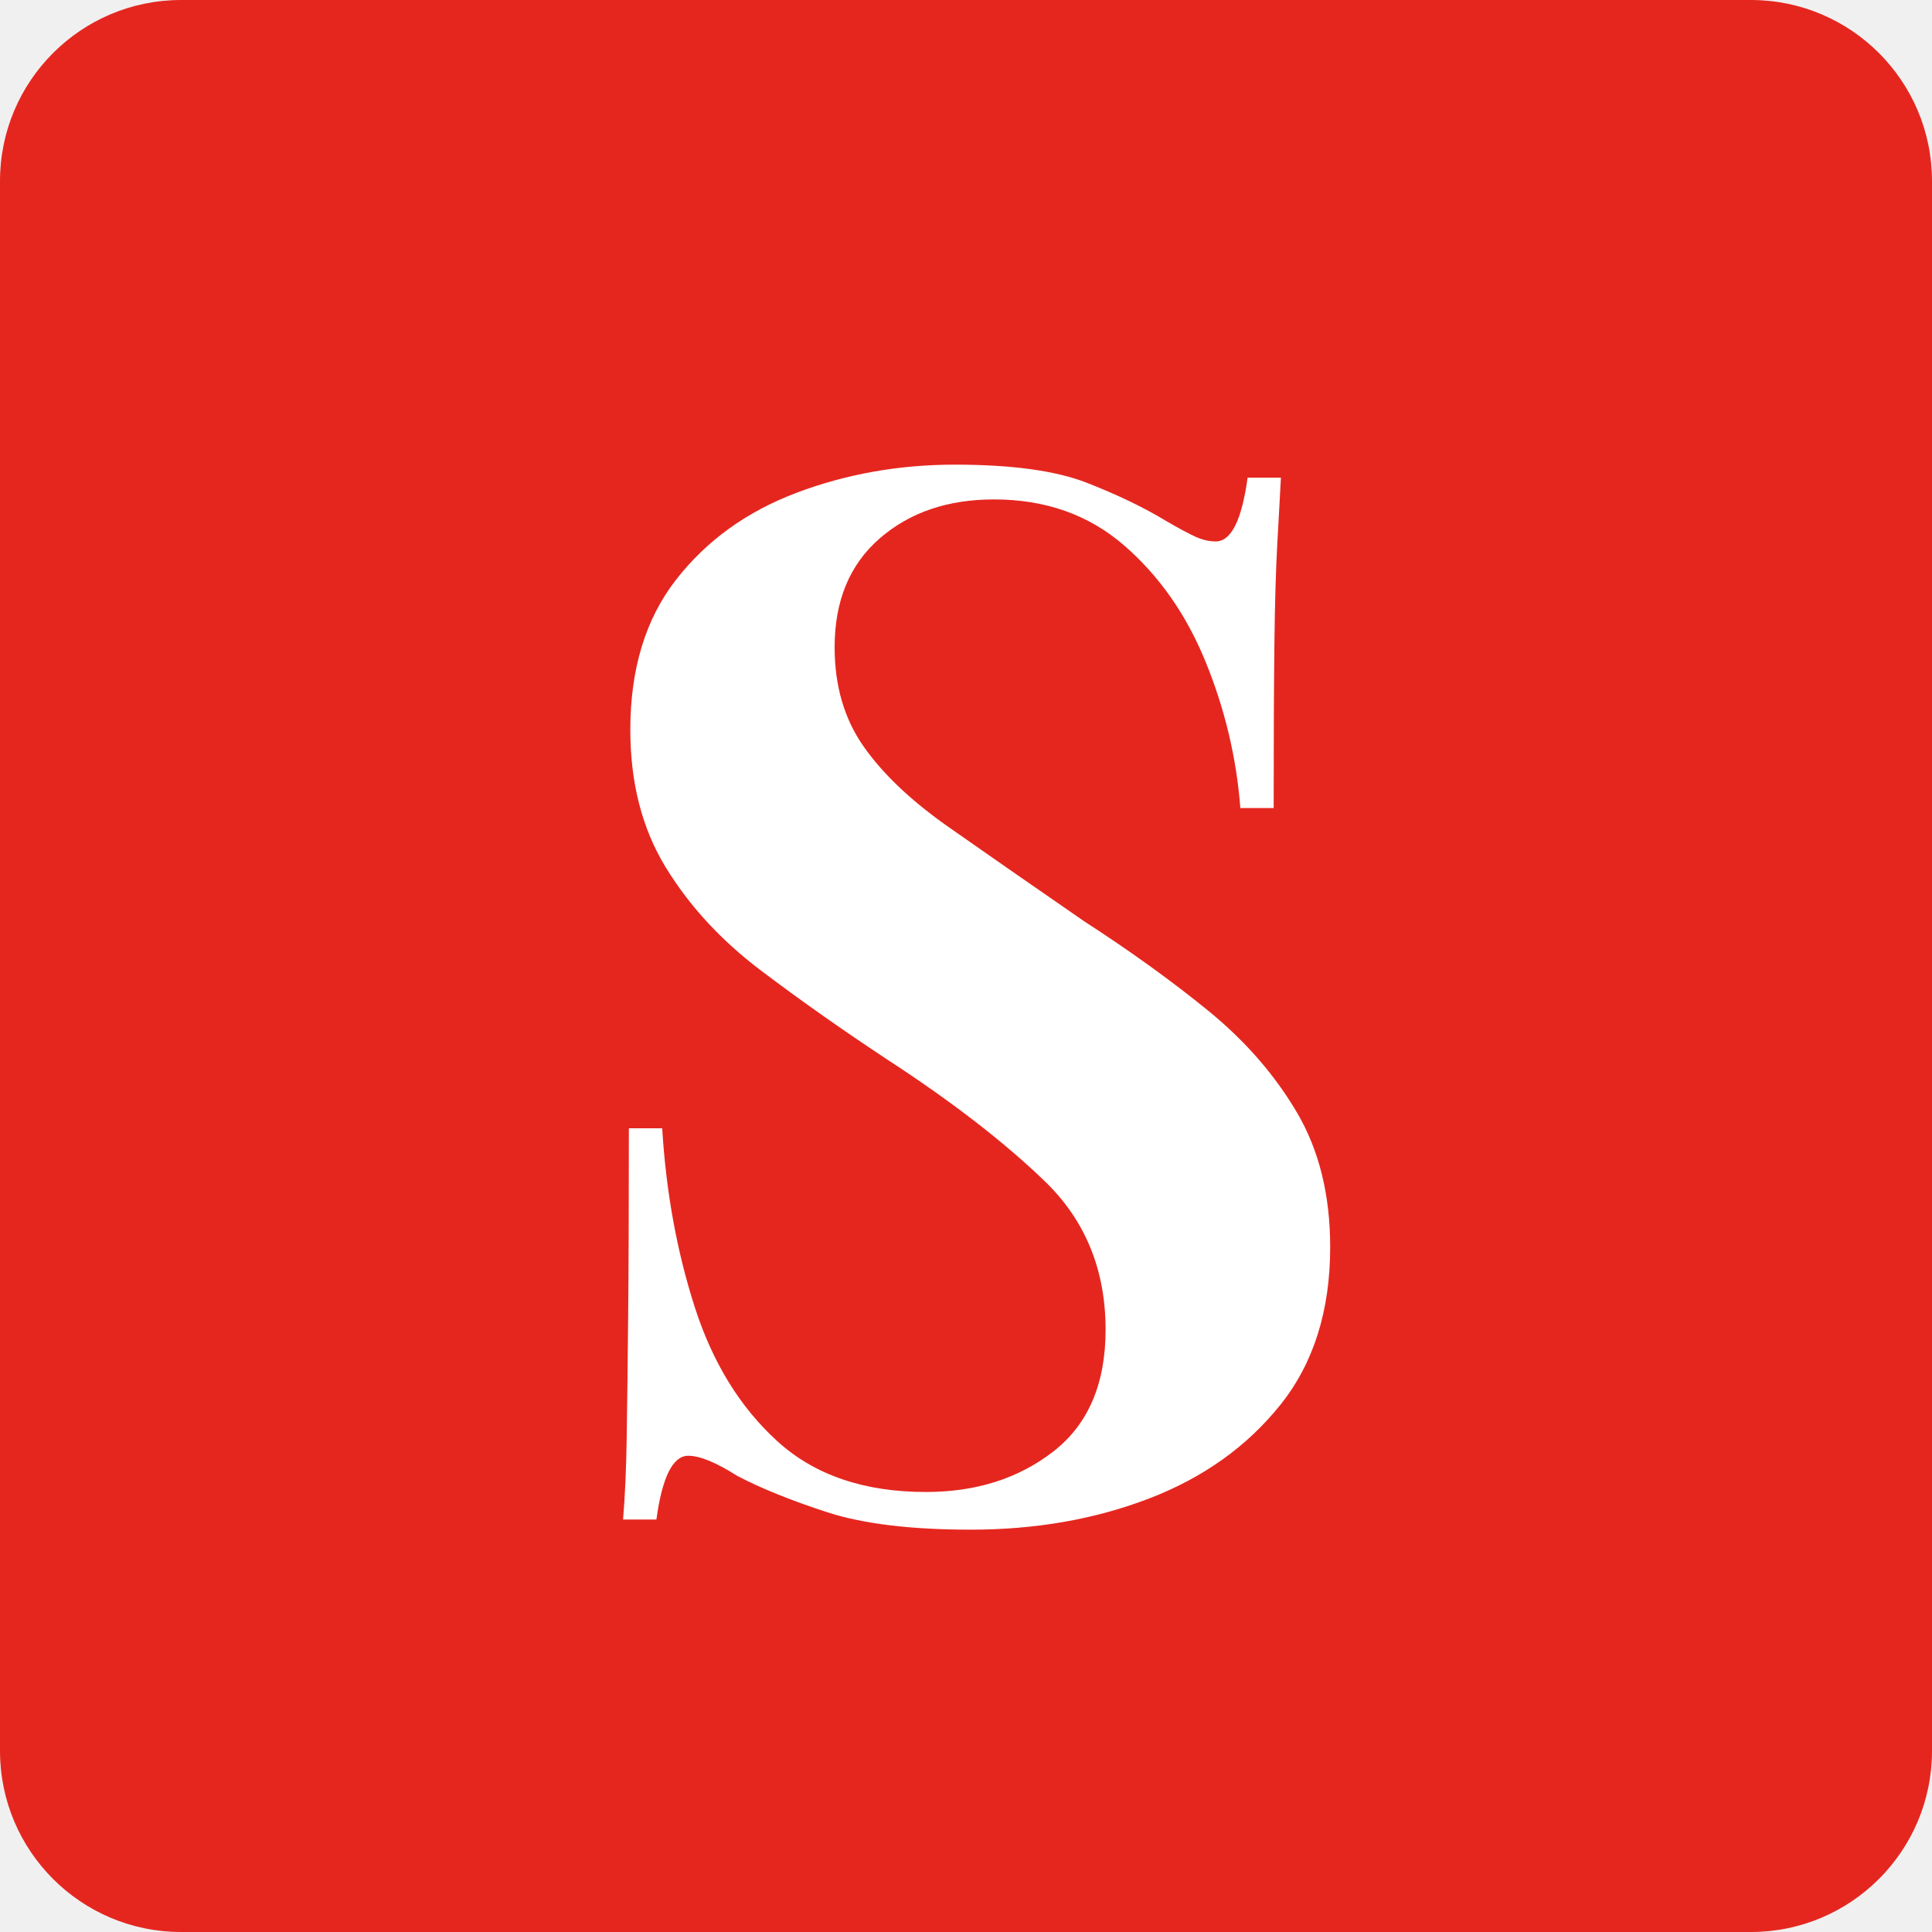
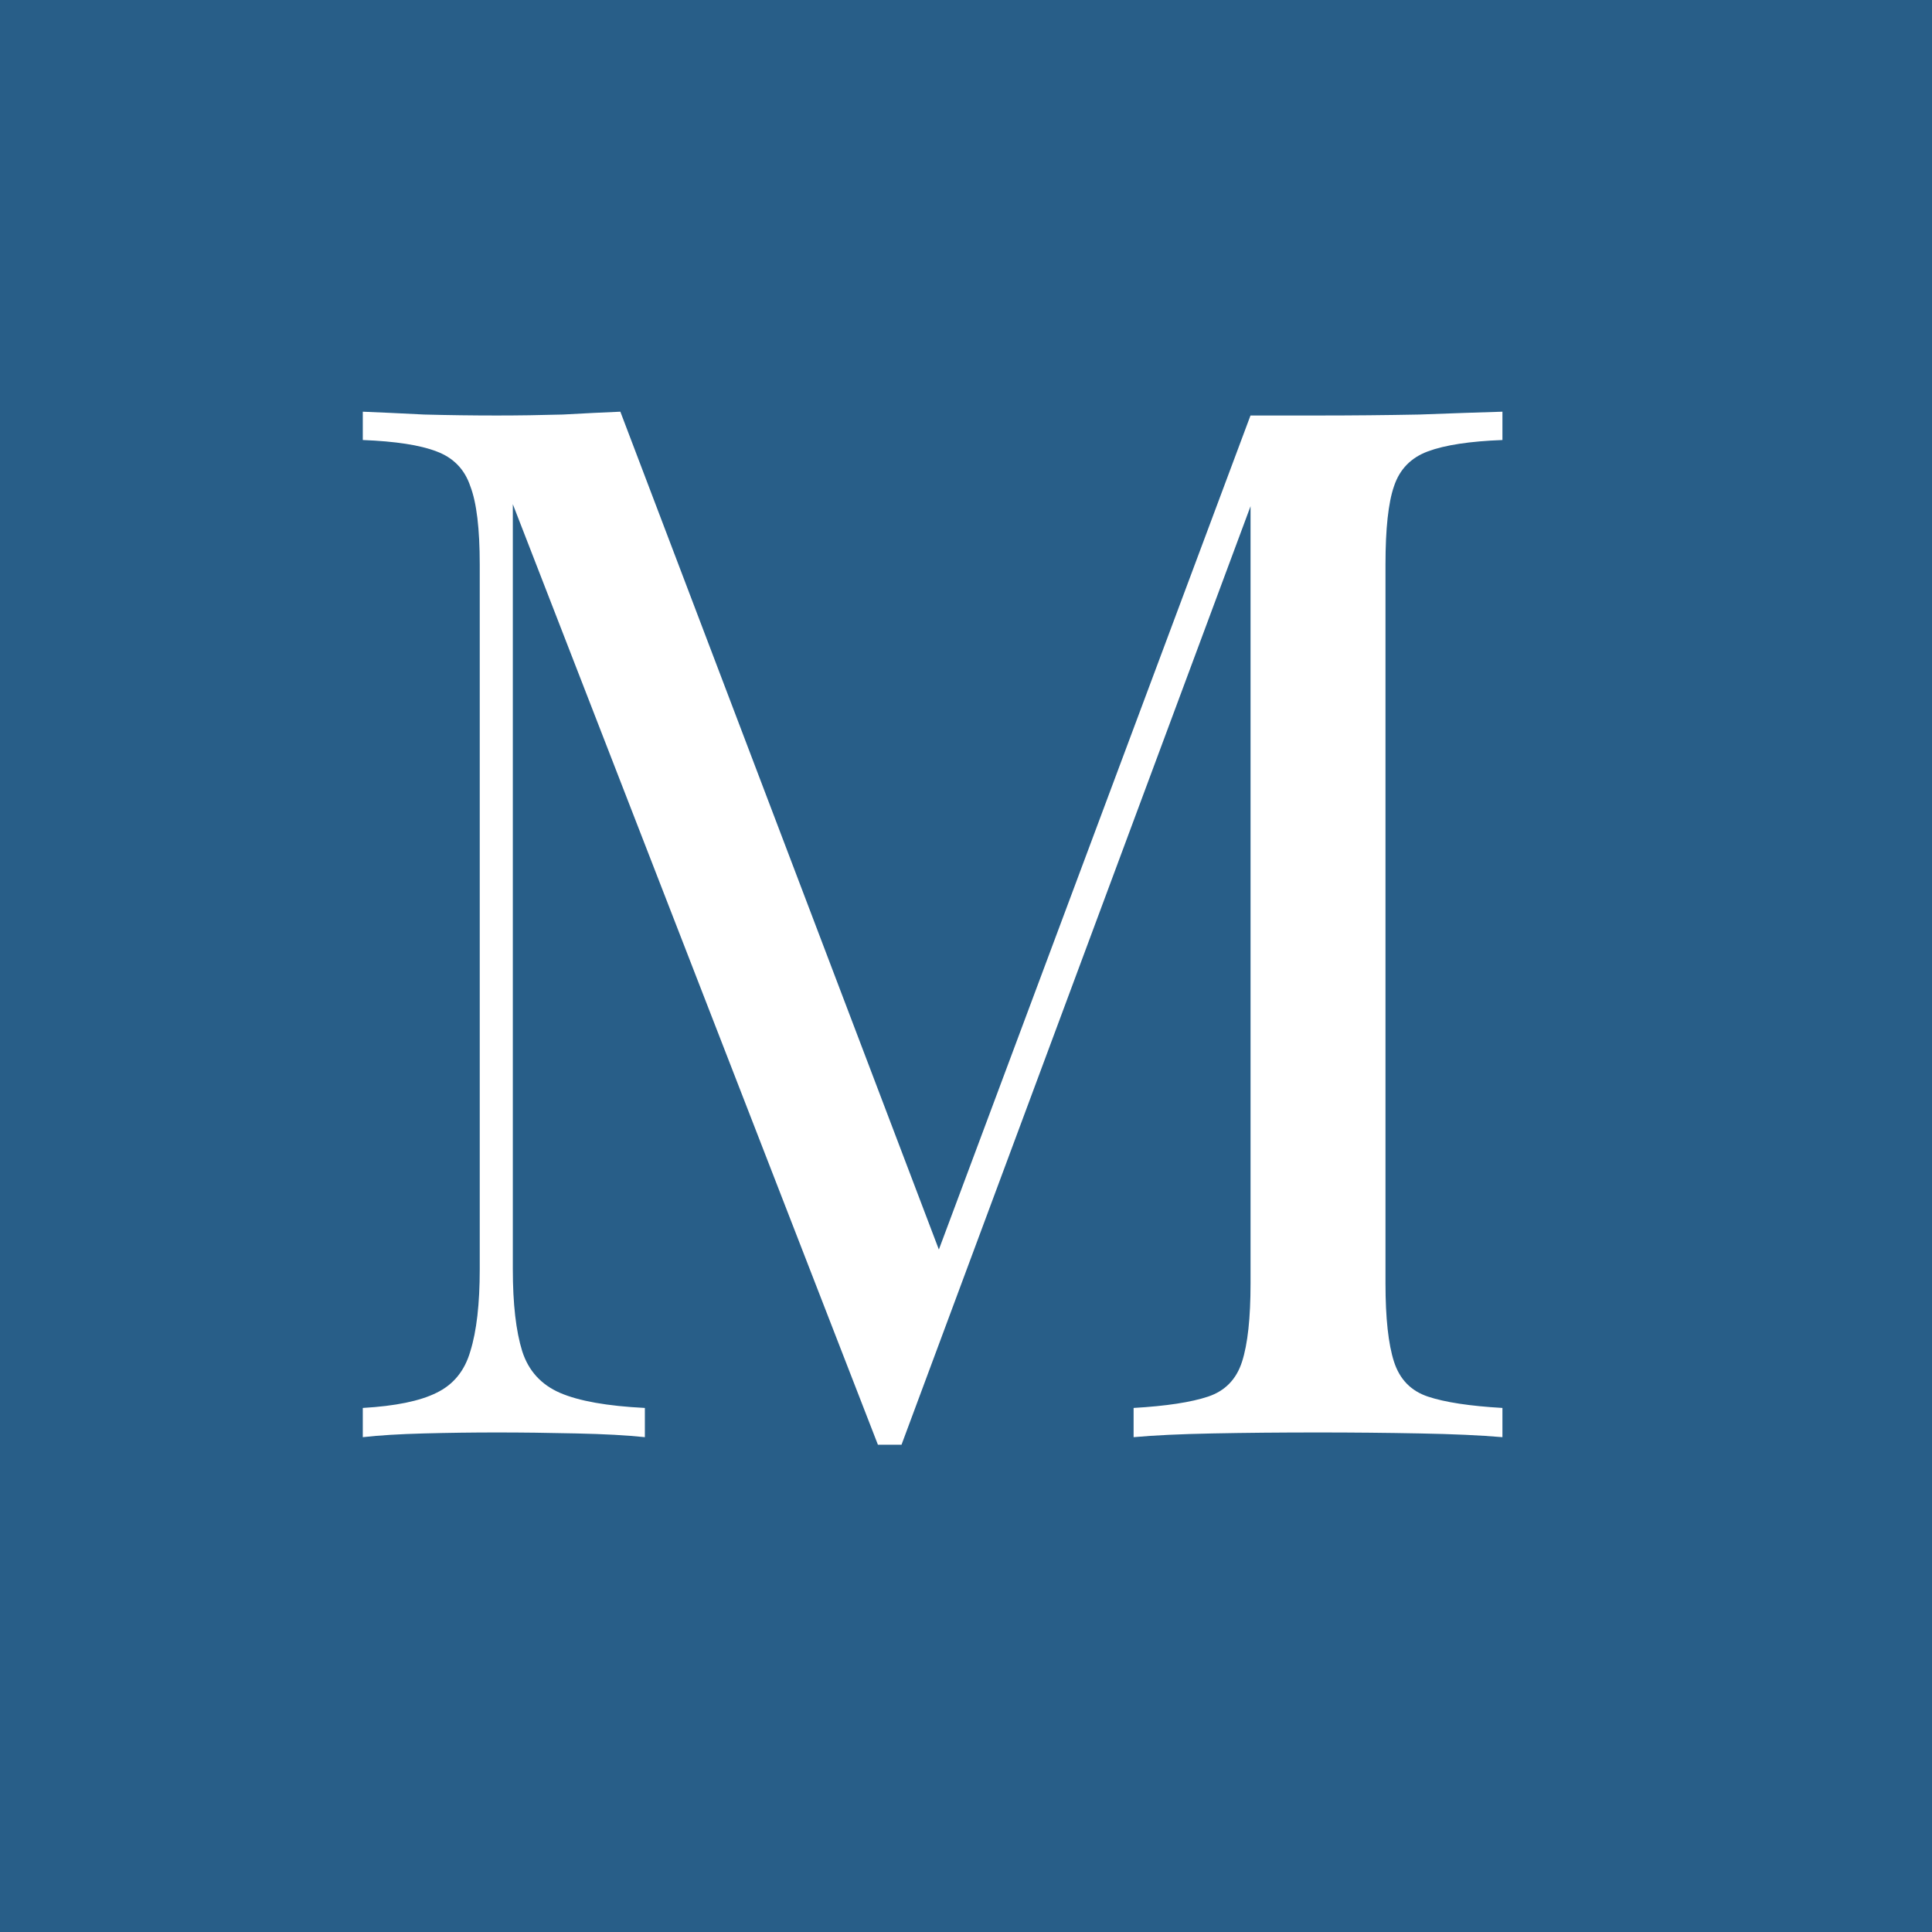
- <svg xmlns="http://www.w3.org/2000/svg" width="32px" height="32px" viewBox="0 0 32 32" version="1.1">
-   <g id="Page-1" stroke="none" stroke-width="1" fill="none" fill-rule="evenodd">
-     <g id="Group">
-       <rect id="Rectangle" fill="#E5261F" x="0" y="0" width="32" height="32" rx="3" />
-       <path d="M16.08,25.336 C17.152,25.336 18.136,25.164 19.032,24.82 C19.928,24.476 20.652,23.96 21.204,23.272 C21.756,22.584 22.032,21.712 22.032,20.656 C22.032,19.792 21.848,19.048 21.48,18.424 C21.112,17.8 20.624,17.24 20.016,16.744 C19.408,16.248 18.72,15.752 17.952,15.256 C17.072,14.648 16.324,14.128 15.708,13.696 C15.092,13.264 14.624,12.82 14.304,12.364 C13.984,11.908 13.824,11.36 13.824,10.72 C13.824,9.952 14.072,9.352 14.568,8.92 C15.064,8.488 15.696,8.272 16.464,8.272 C17.312,8.272 18.028,8.524 18.612,9.028 C19.196,9.532 19.648,10.176 19.968,10.96 C20.288,11.744 20.48,12.552 20.544,13.384 L20.544,13.384 L21.096,13.384 C21.096,12.264 21.1,11.36 21.108,10.672 C21.116,9.984 21.132,9.428 21.156,9.004 L21.17,8.757 C21.188,8.437 21.203,8.155 21.216,7.912 L21.216,7.912 L20.664,7.912 C20.568,8.616 20.392,8.968 20.136,8.968 C20.024,8.968 19.908,8.94 19.788,8.884 C19.668,8.828 19.512,8.744 19.32,8.632 C18.952,8.408 18.512,8.196 18,7.996 C17.488,7.796 16.76,7.696 15.816,7.696 C14.888,7.696 14.012,7.852 13.188,8.164 C12.364,8.476 11.7,8.956 11.196,9.604 C10.692,10.252 10.44,11.08 10.44,12.088 C10.44,12.968 10.636,13.728 11.028,14.368 C11.42,15.008 11.944,15.576 12.6,16.072 C13.256,16.568 13.96,17.064 14.712,17.56 C15.768,18.248 16.632,18.916 17.304,19.564 C17.976,20.212 18.312,21.032 18.312,22.024 C18.312,22.92 18.024,23.592 17.448,24.04 C16.872,24.488 16.168,24.712 15.336,24.712 C14.312,24.712 13.492,24.432 12.876,23.872 C12.26,23.312 11.804,22.572 11.508,21.652 C11.212,20.732 11.032,19.744 10.968,18.688 L10.968,18.688 L10.416,18.688 C10.416,19.952 10.412,20.996 10.404,21.82 C10.396,22.644 10.388,23.312 10.38,23.824 C10.372,24.336 10.352,24.784 10.32,25.168 L10.32,25.168 L10.872,25.168 C10.968,24.464 11.144,24.112 11.4,24.112 C11.592,24.112 11.864,24.224 12.216,24.448 C12.616,24.656 13.112,24.856 13.704,25.048 C14.296,25.24 15.088,25.336 16.08,25.336 Z" id="S" fill="#FFFFFF" fill-rule="nonzero" />
-     </g>
+ <svg xmlns="http://www.w3.org/2000/svg" version="1.1" viewBox="0.0 0.0 32.0 32.0" fill="none" stroke="none" stroke-linecap="square" stroke-miterlimit="10">
+   <clipPath id="p.0">
+     <path d="m0 0l32.0 0l0 32.0l-32.0 0l0 -32.0z" clip-rule="nonzero" />
+   </clipPath>
+   <g clip-path="url(#p.0)">
+     <path fill="#000000" fill-opacity="0.0" d="m0 0l32.0 0l0 32.0l-32.0 0z" fill-rule="evenodd" />
+     <path fill="#285e88" d="m0 0l32.0 0l0 32.0l-32.0 0z" fill-rule="evenodd" />
+     <path stroke="#285e88" stroke-width="1.0" stroke-linejoin="round" stroke-linecap="butt" d="m0 0l32.0 0l0 32.0l-32.0 0z" fill-rule="evenodd" />
+     <path fill="#000000" fill-opacity="0.0" d="m-4.005 -8.236l32.882 0l0 48.472l-32.882 0z" fill-rule="evenodd" />
+     <path fill="#ffffff" d="m24.885 6.819l0 0.469q-0.812 0.031 -1.234 0.188q-0.422 0.156 -0.562 0.578q-0.141 0.406 -0.141 1.297l0 11.906q0 0.859 0.141 1.297q0.141 0.438 0.562 0.578q0.422 0.141 1.234 0.188l0 0.484q-0.547 -0.047 -1.375 -0.062q-0.828 -0.016 -1.672 -0.016q-0.938 0 -1.75 0.016q-0.812 0.016 -1.312 0.062l0 -0.484q0.812 -0.047 1.234 -0.188q0.422 -0.141 0.562 -0.578q0.141 -0.438 0.141 -1.297l0 -13.203l0.094 0.078l-5.875 15.797l-0.391 0l-6.047 -15.578l0 12.672q0 0.859 0.156 1.359q0.156 0.484 0.625 0.688q0.469 0.203 1.406 0.25l0 0.484q-0.438 -0.047 -1.141 -0.062q-0.688 -0.016 -1.312 -0.016q-0.594 0 -1.203 0.016q-0.609 0.016 -1.016 0.062l0 -0.484q0.812 -0.047 1.219 -0.25q0.422 -0.203 0.562 -0.688q0.156 -0.5 0.156 -1.359l0 -11.672q0 -0.891 -0.156 -1.297q-0.141 -0.422 -0.562 -0.578q-0.406 -0.156 -1.219 -0.188l0 -0.469q0.406 0.016 1.016 0.047q0.609 0.016 1.203 0.016q0.531 0 1.094 -0.016q0.562 -0.031 0.953 -0.047l5.453 14.344l-0.422 0.188l5.406 -14.469q0.297 0 0.562 0q0.281 0 0.562 0q0.844 0 1.672 -0.016q0.828 -0.031 1.375 -0.047z" fill-rule="nonzero" />
  </g>
</svg>
